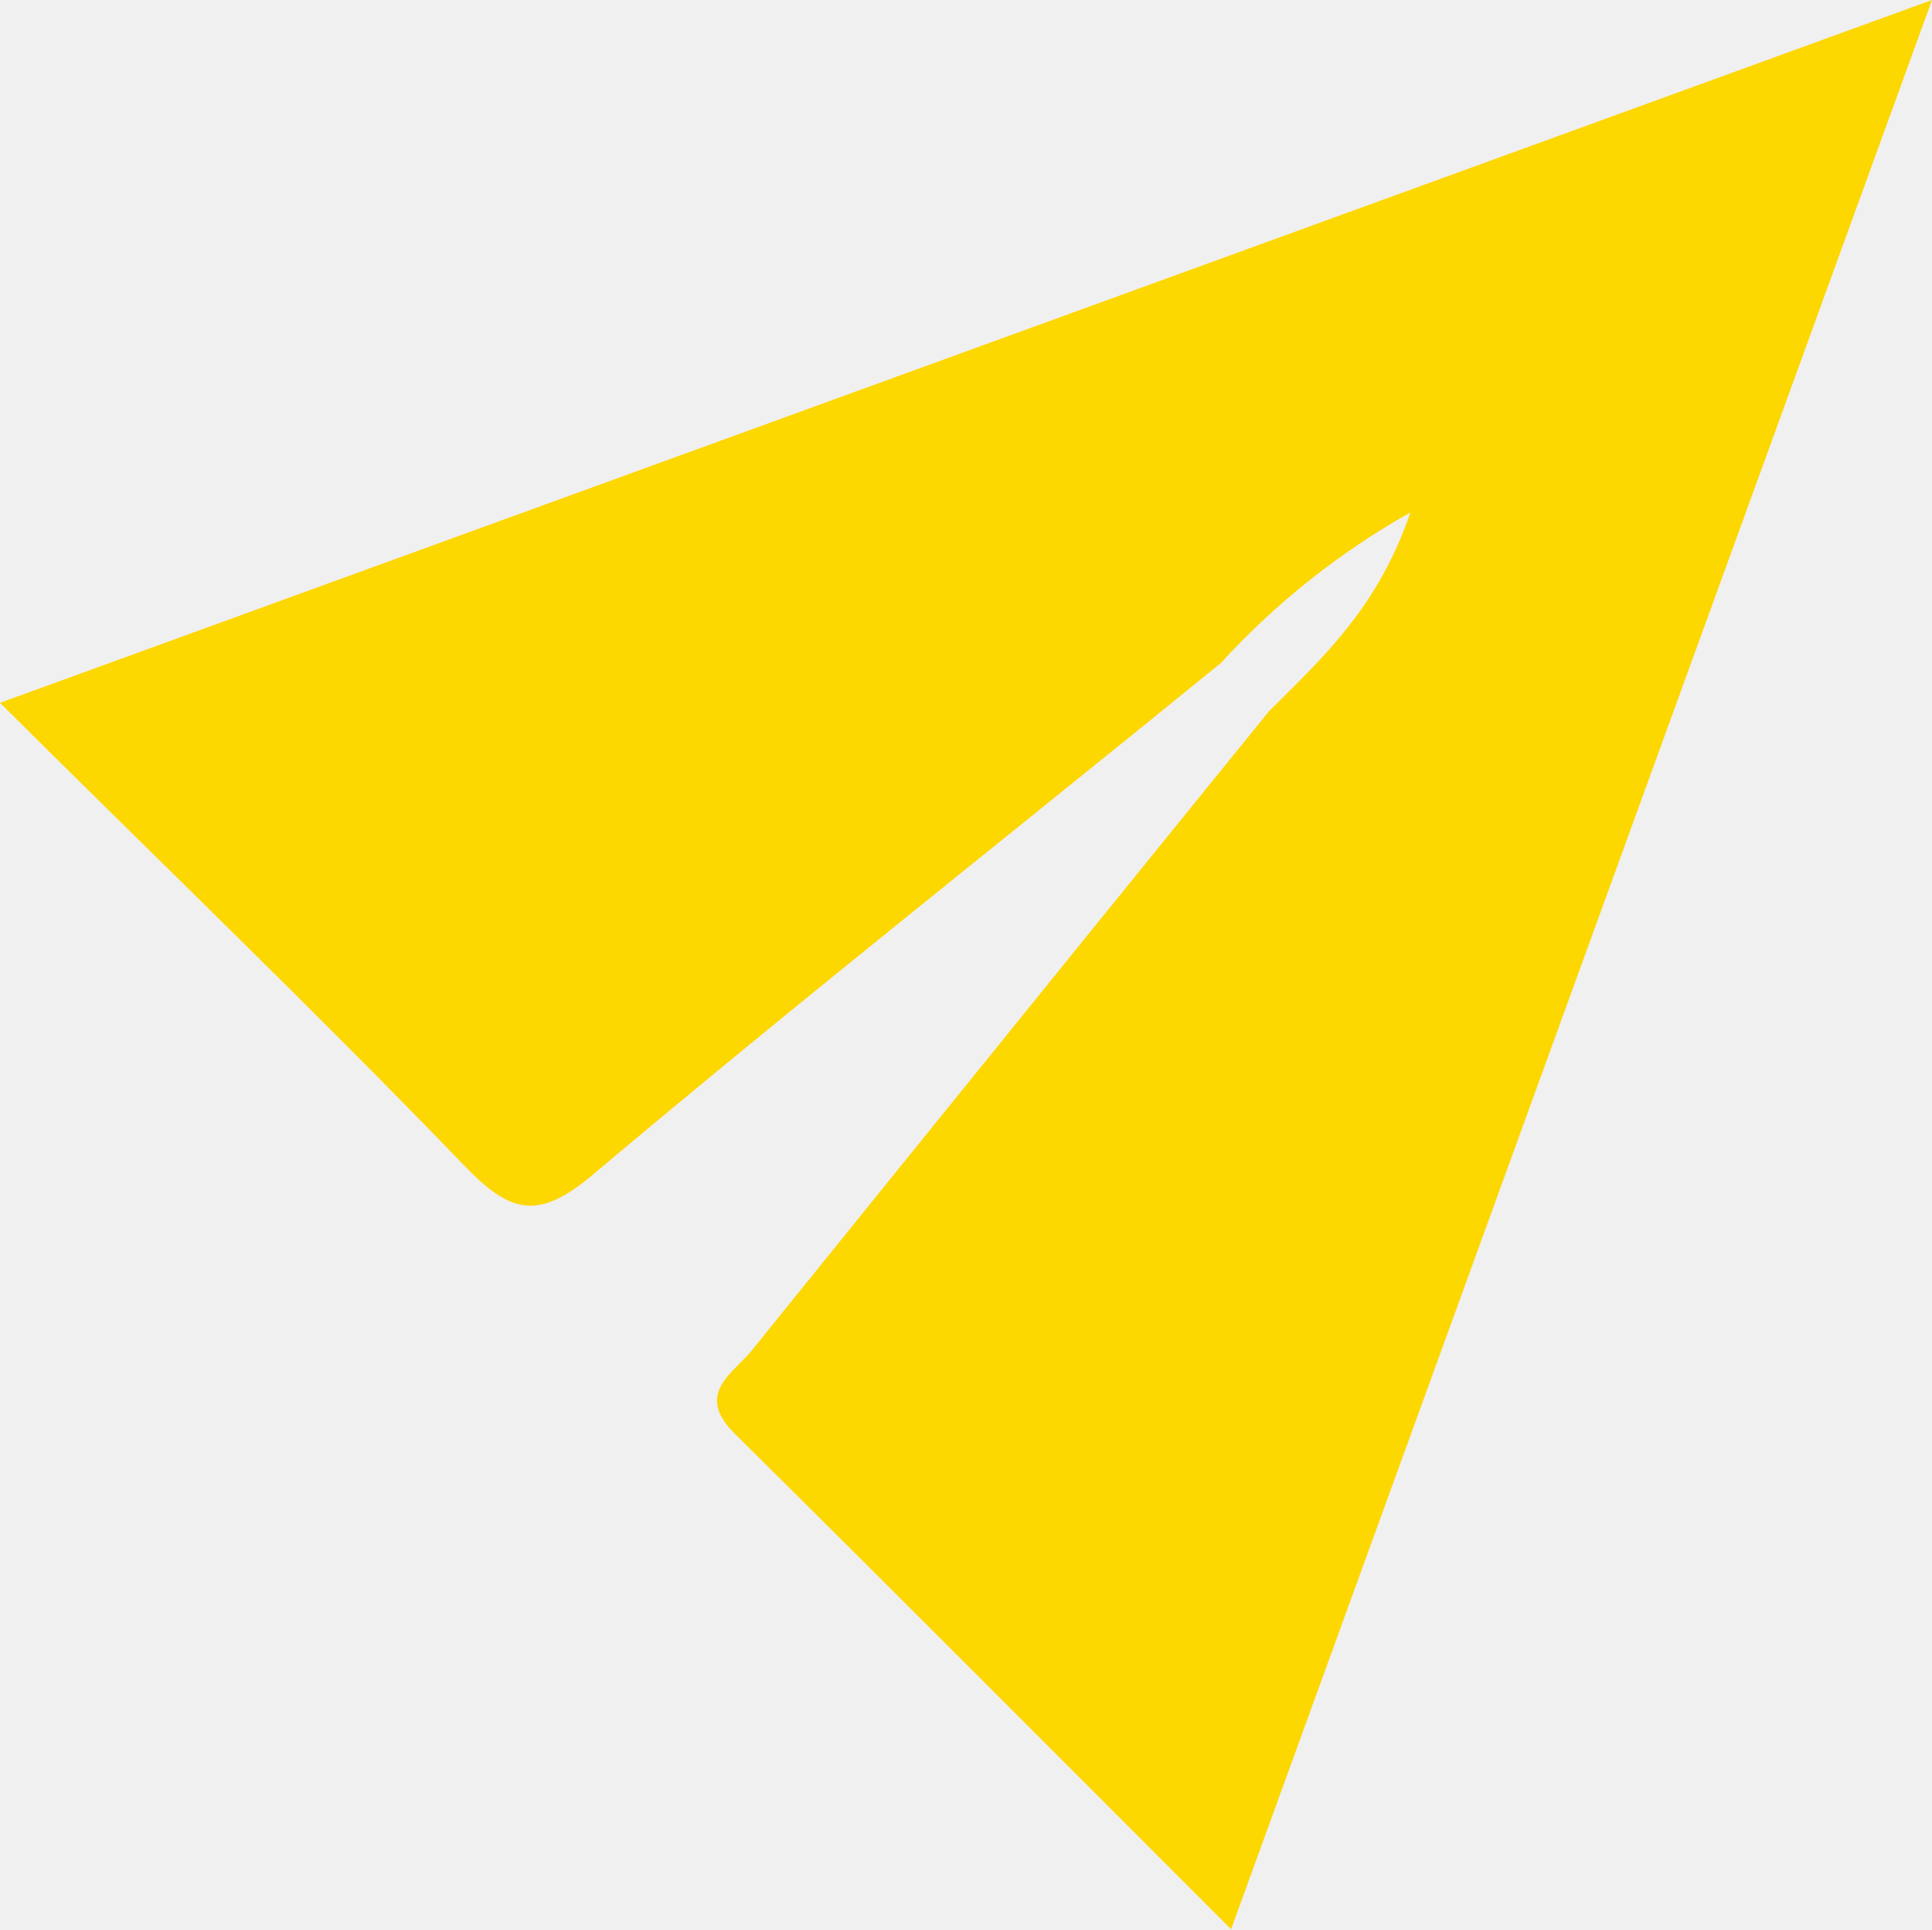
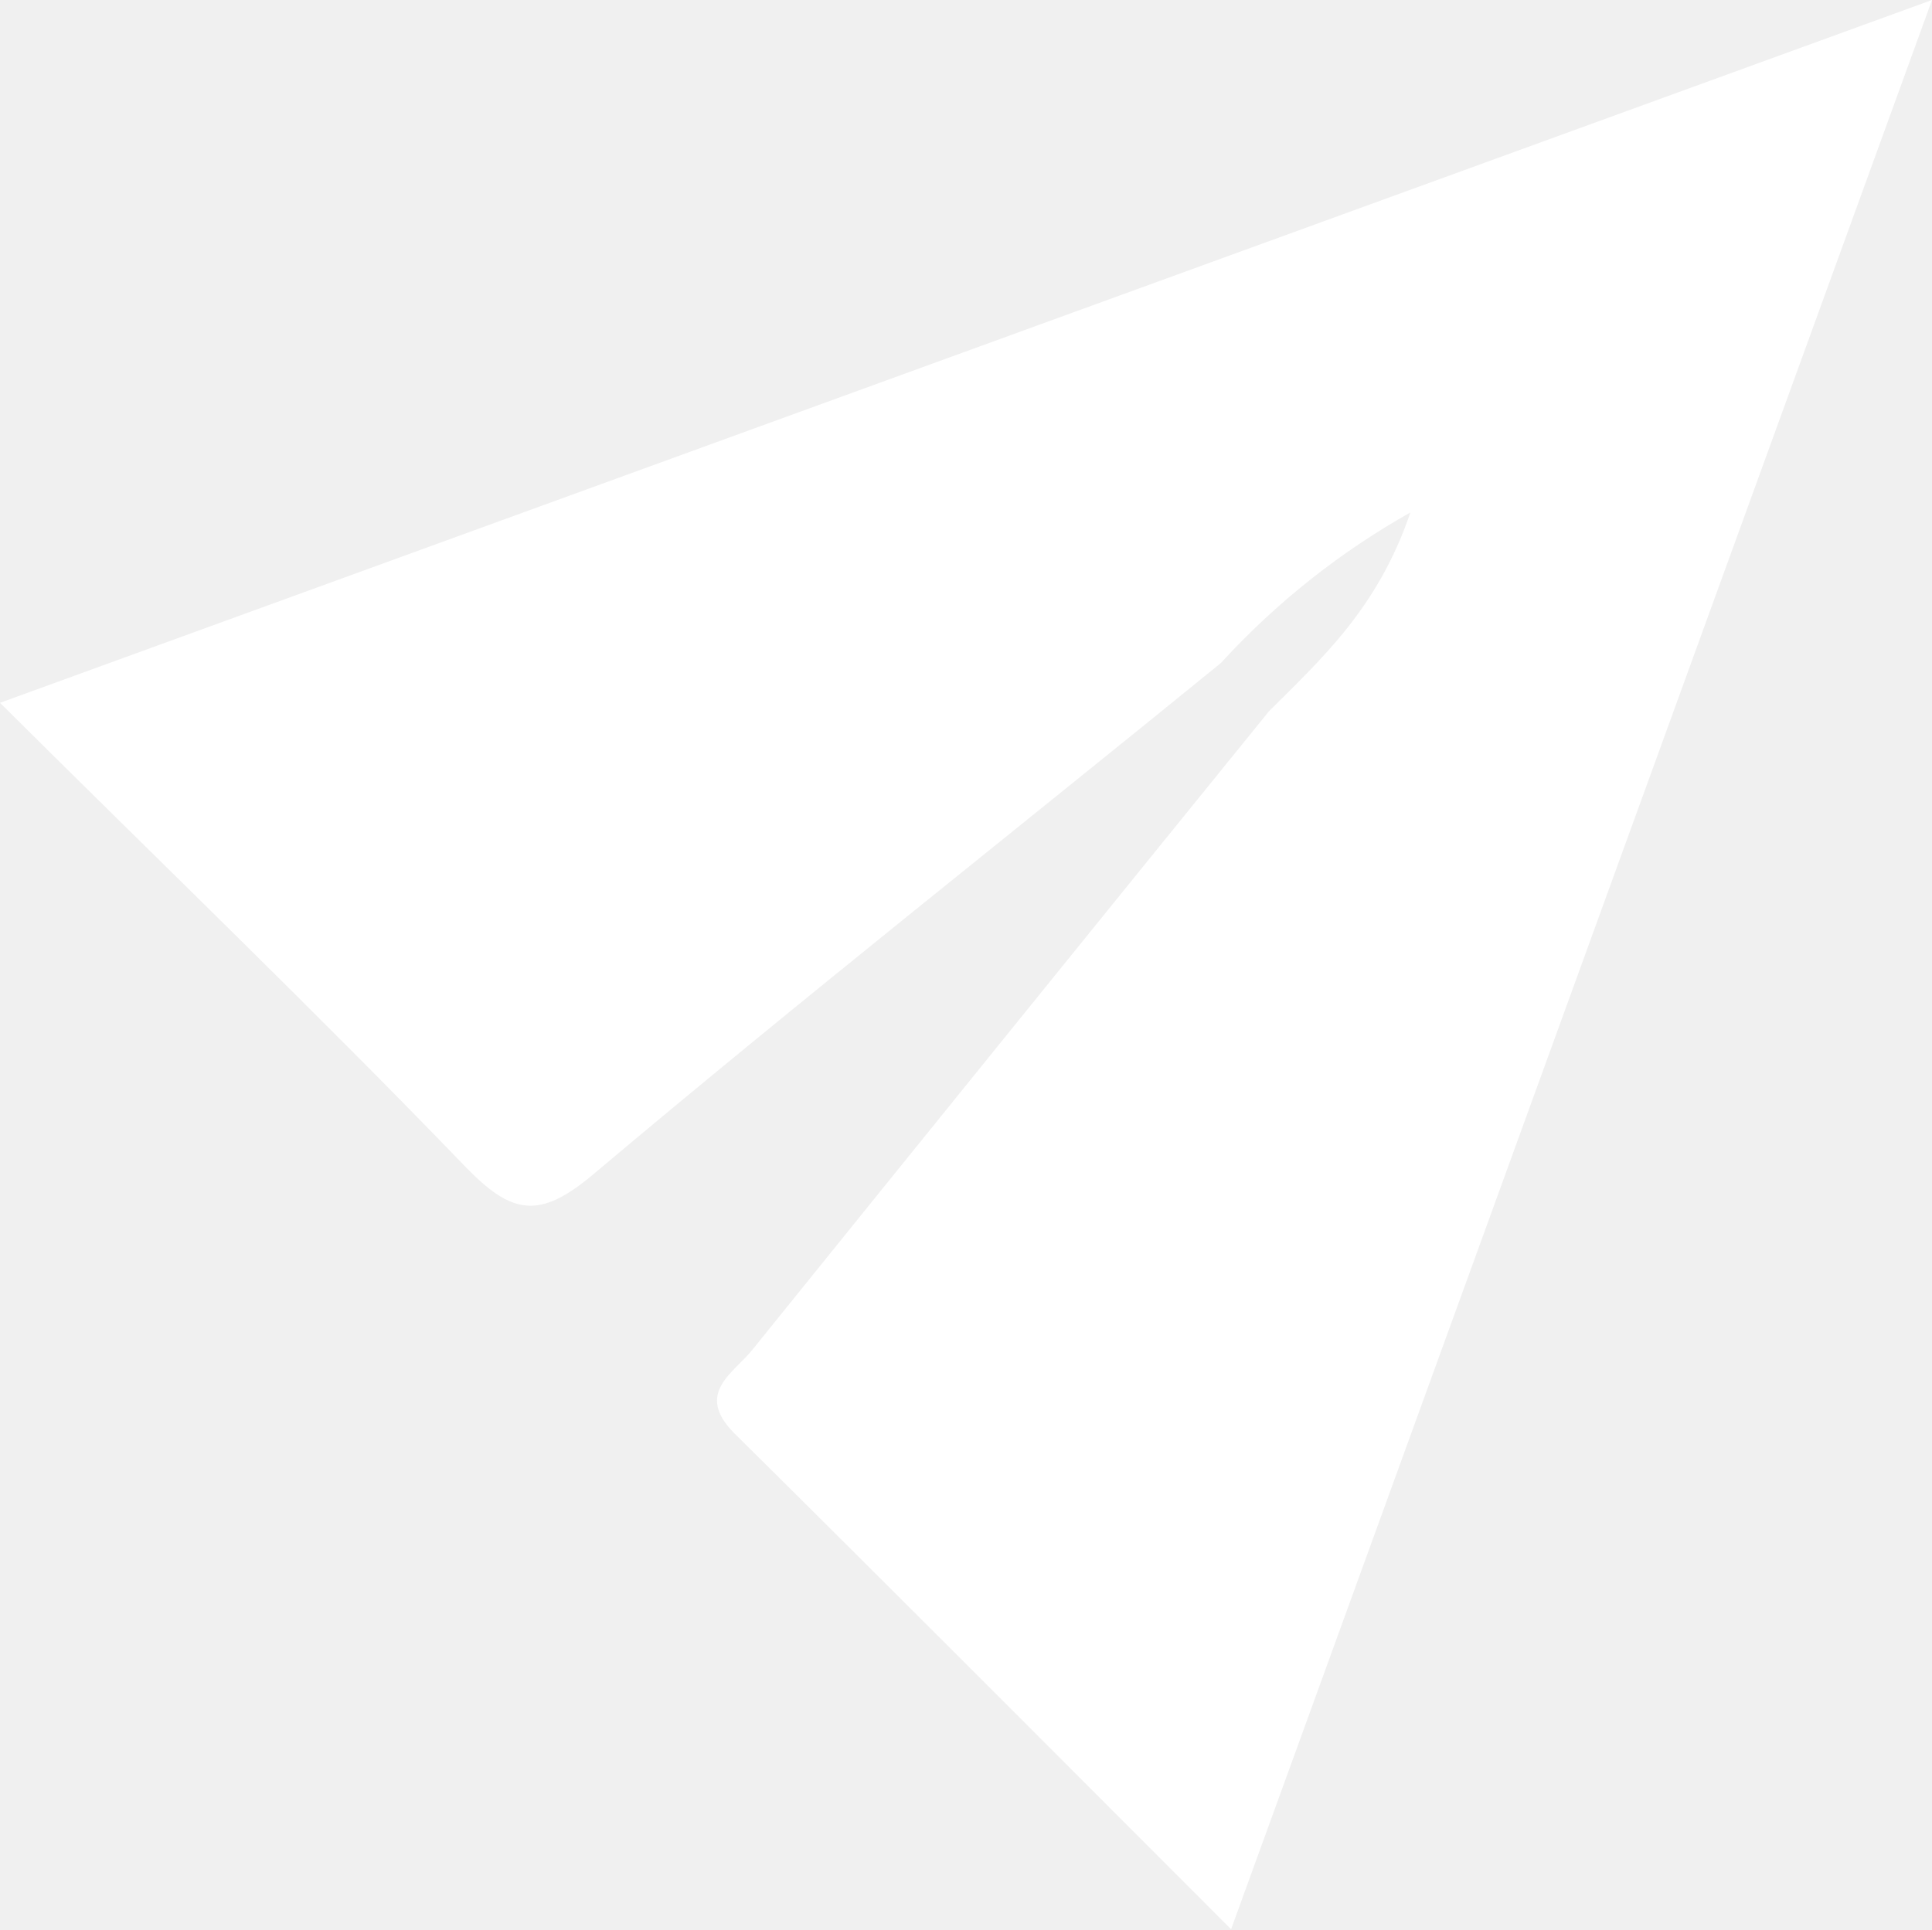
<svg xmlns="http://www.w3.org/2000/svg" viewBox="0 0 83.41 83.31">
  <defs>
    <style>
            .cls-1 {
-                 fill: #fdd700;
+                 fill: #fff;
            }
        </style>
  </defs>
  <g id="图层_2" data-name="图层 2">
    <g id="图层_1-2" data-name="图层 1">
      <path class="cls-1" d="M61.93,38c-9,7.33-18.16,14.55-27.06,22.05-2.36,2-3.55,1.79-5.59-.33-6.34-6.58-12.94-12.92-20.06-20L92.63,9.37C82.38,37.59,72.51,64.75,62.37,92.68,55,85.31,48,78.27,40.94,71.28c-1.78-1.77,0-2.63.8-3.67Q52.86,53.83,64,40.09c2.28-2.28,4.71-4.46,6.11-8.59A33,33,0,0,0,61.93,38Z" transform="translate(-9.22 -9.37)" />
    </g>
  </g>
</svg>
